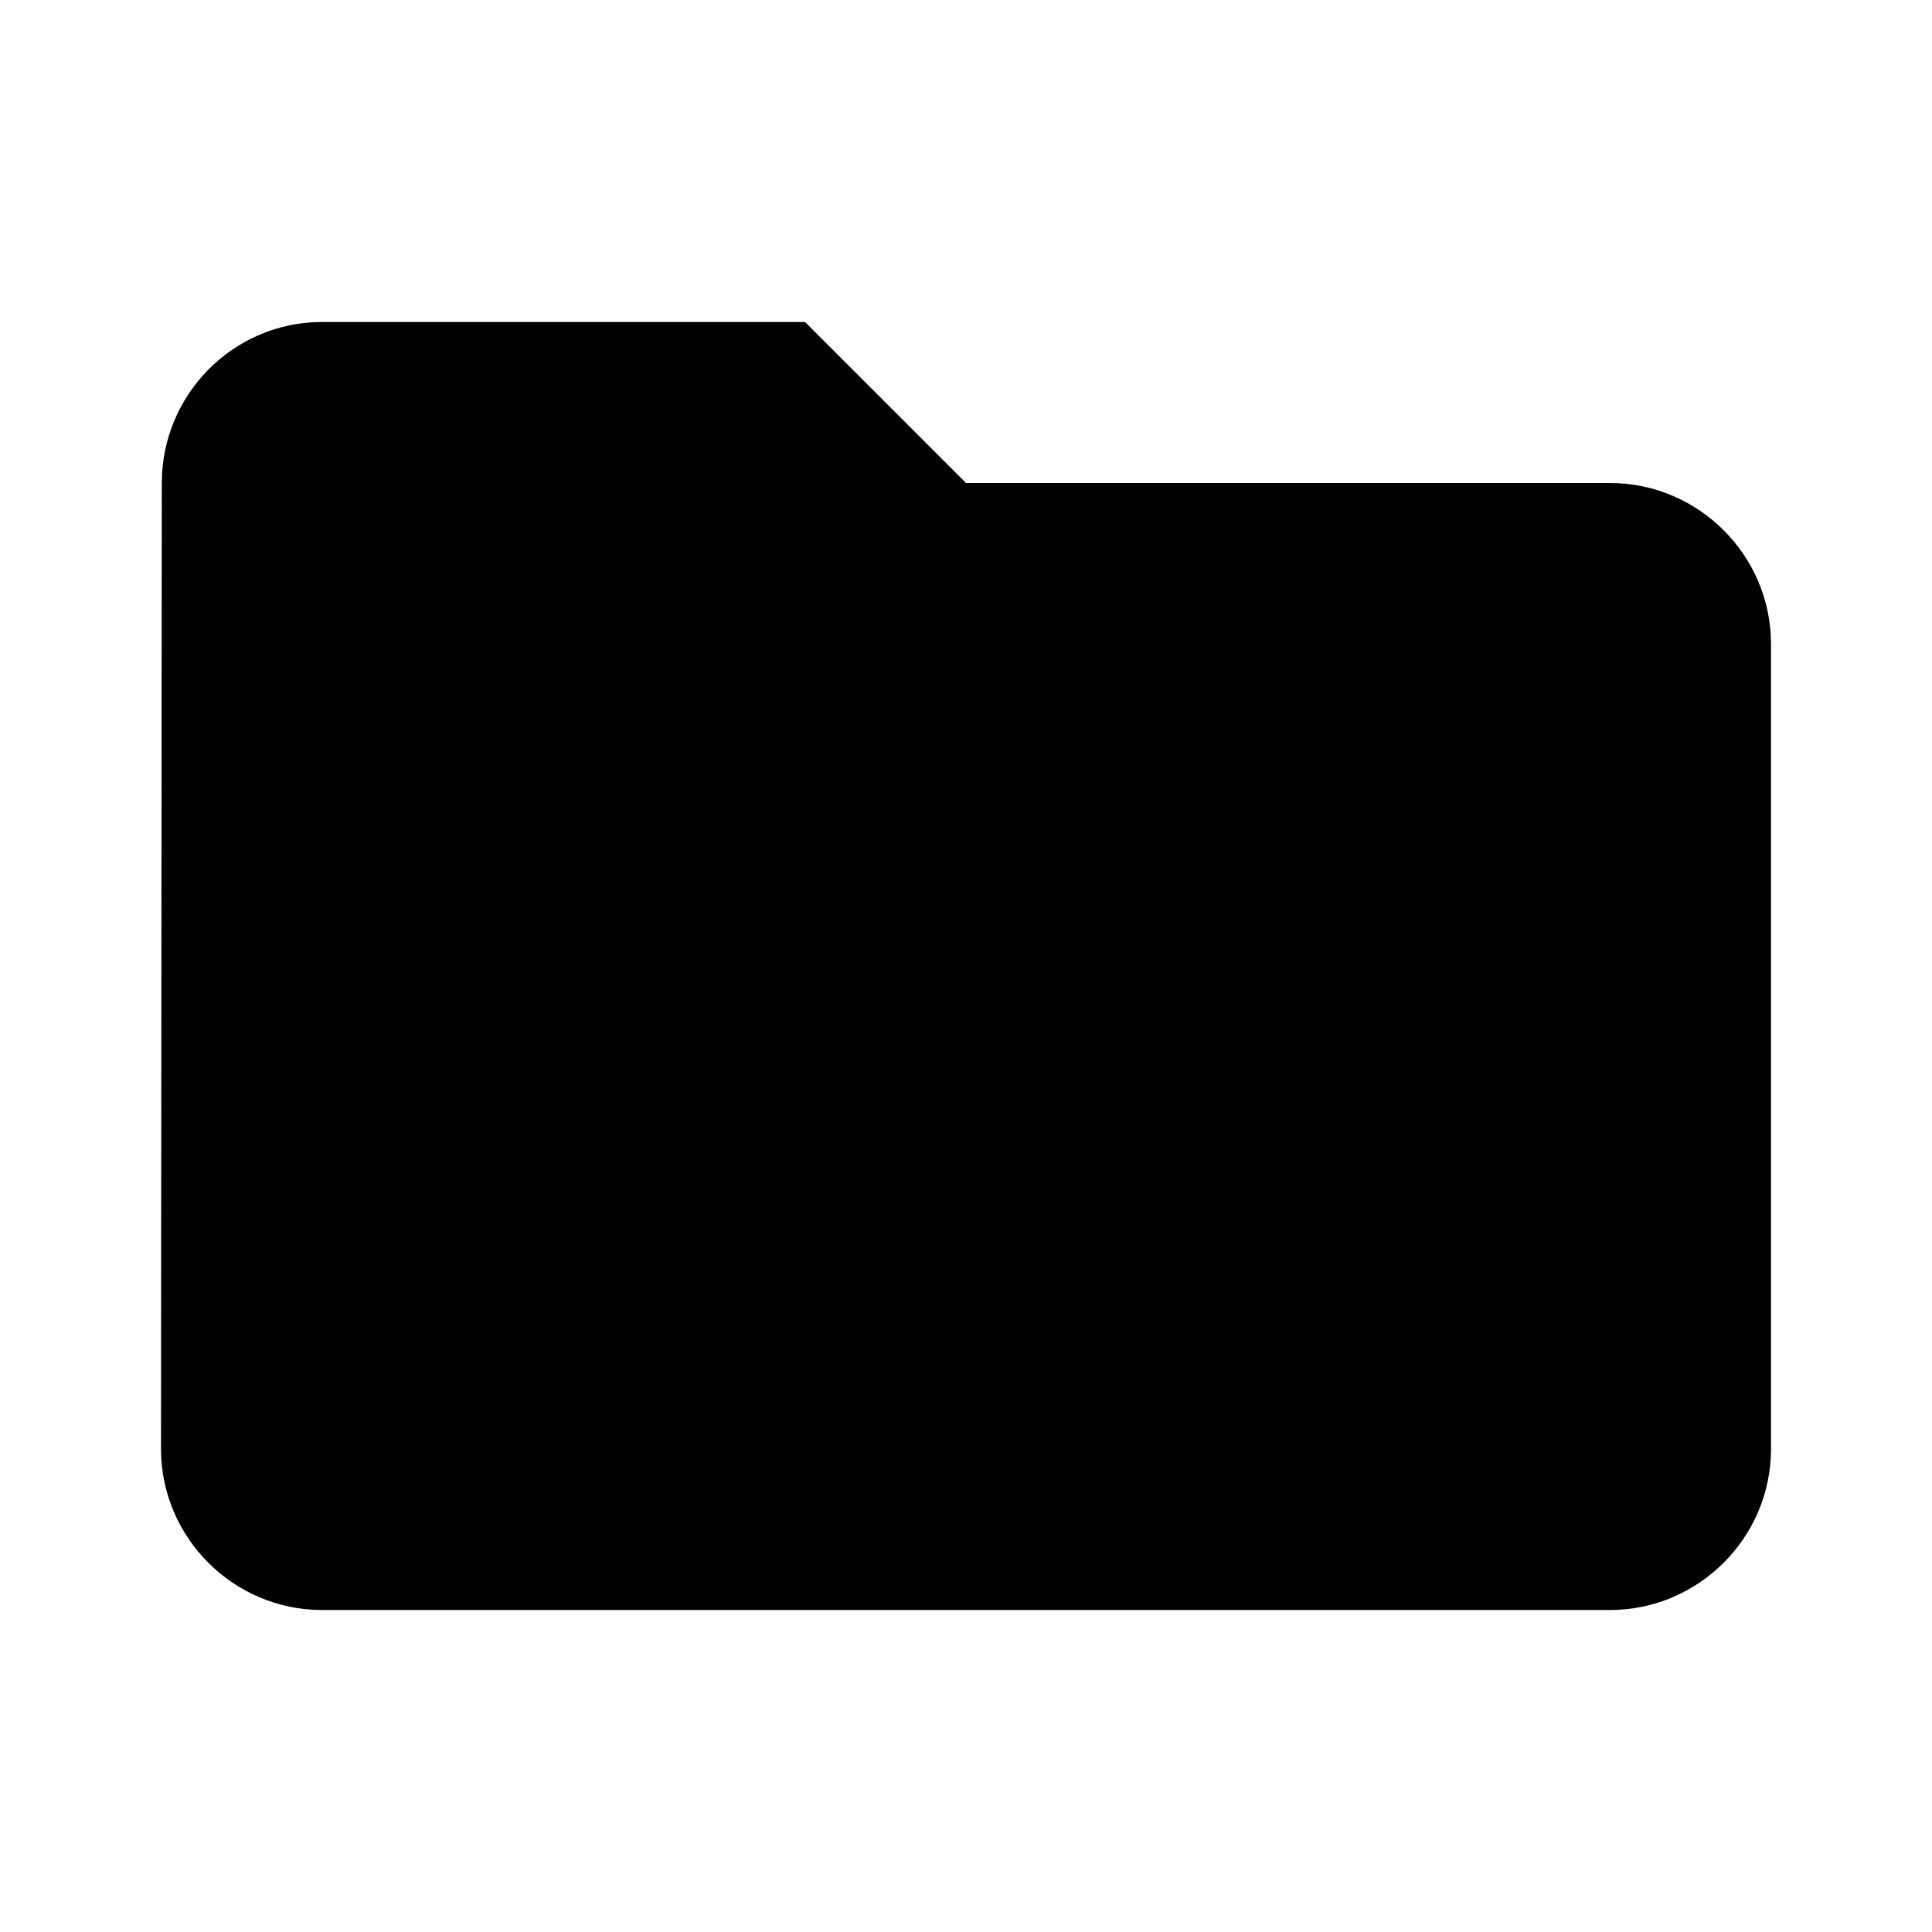
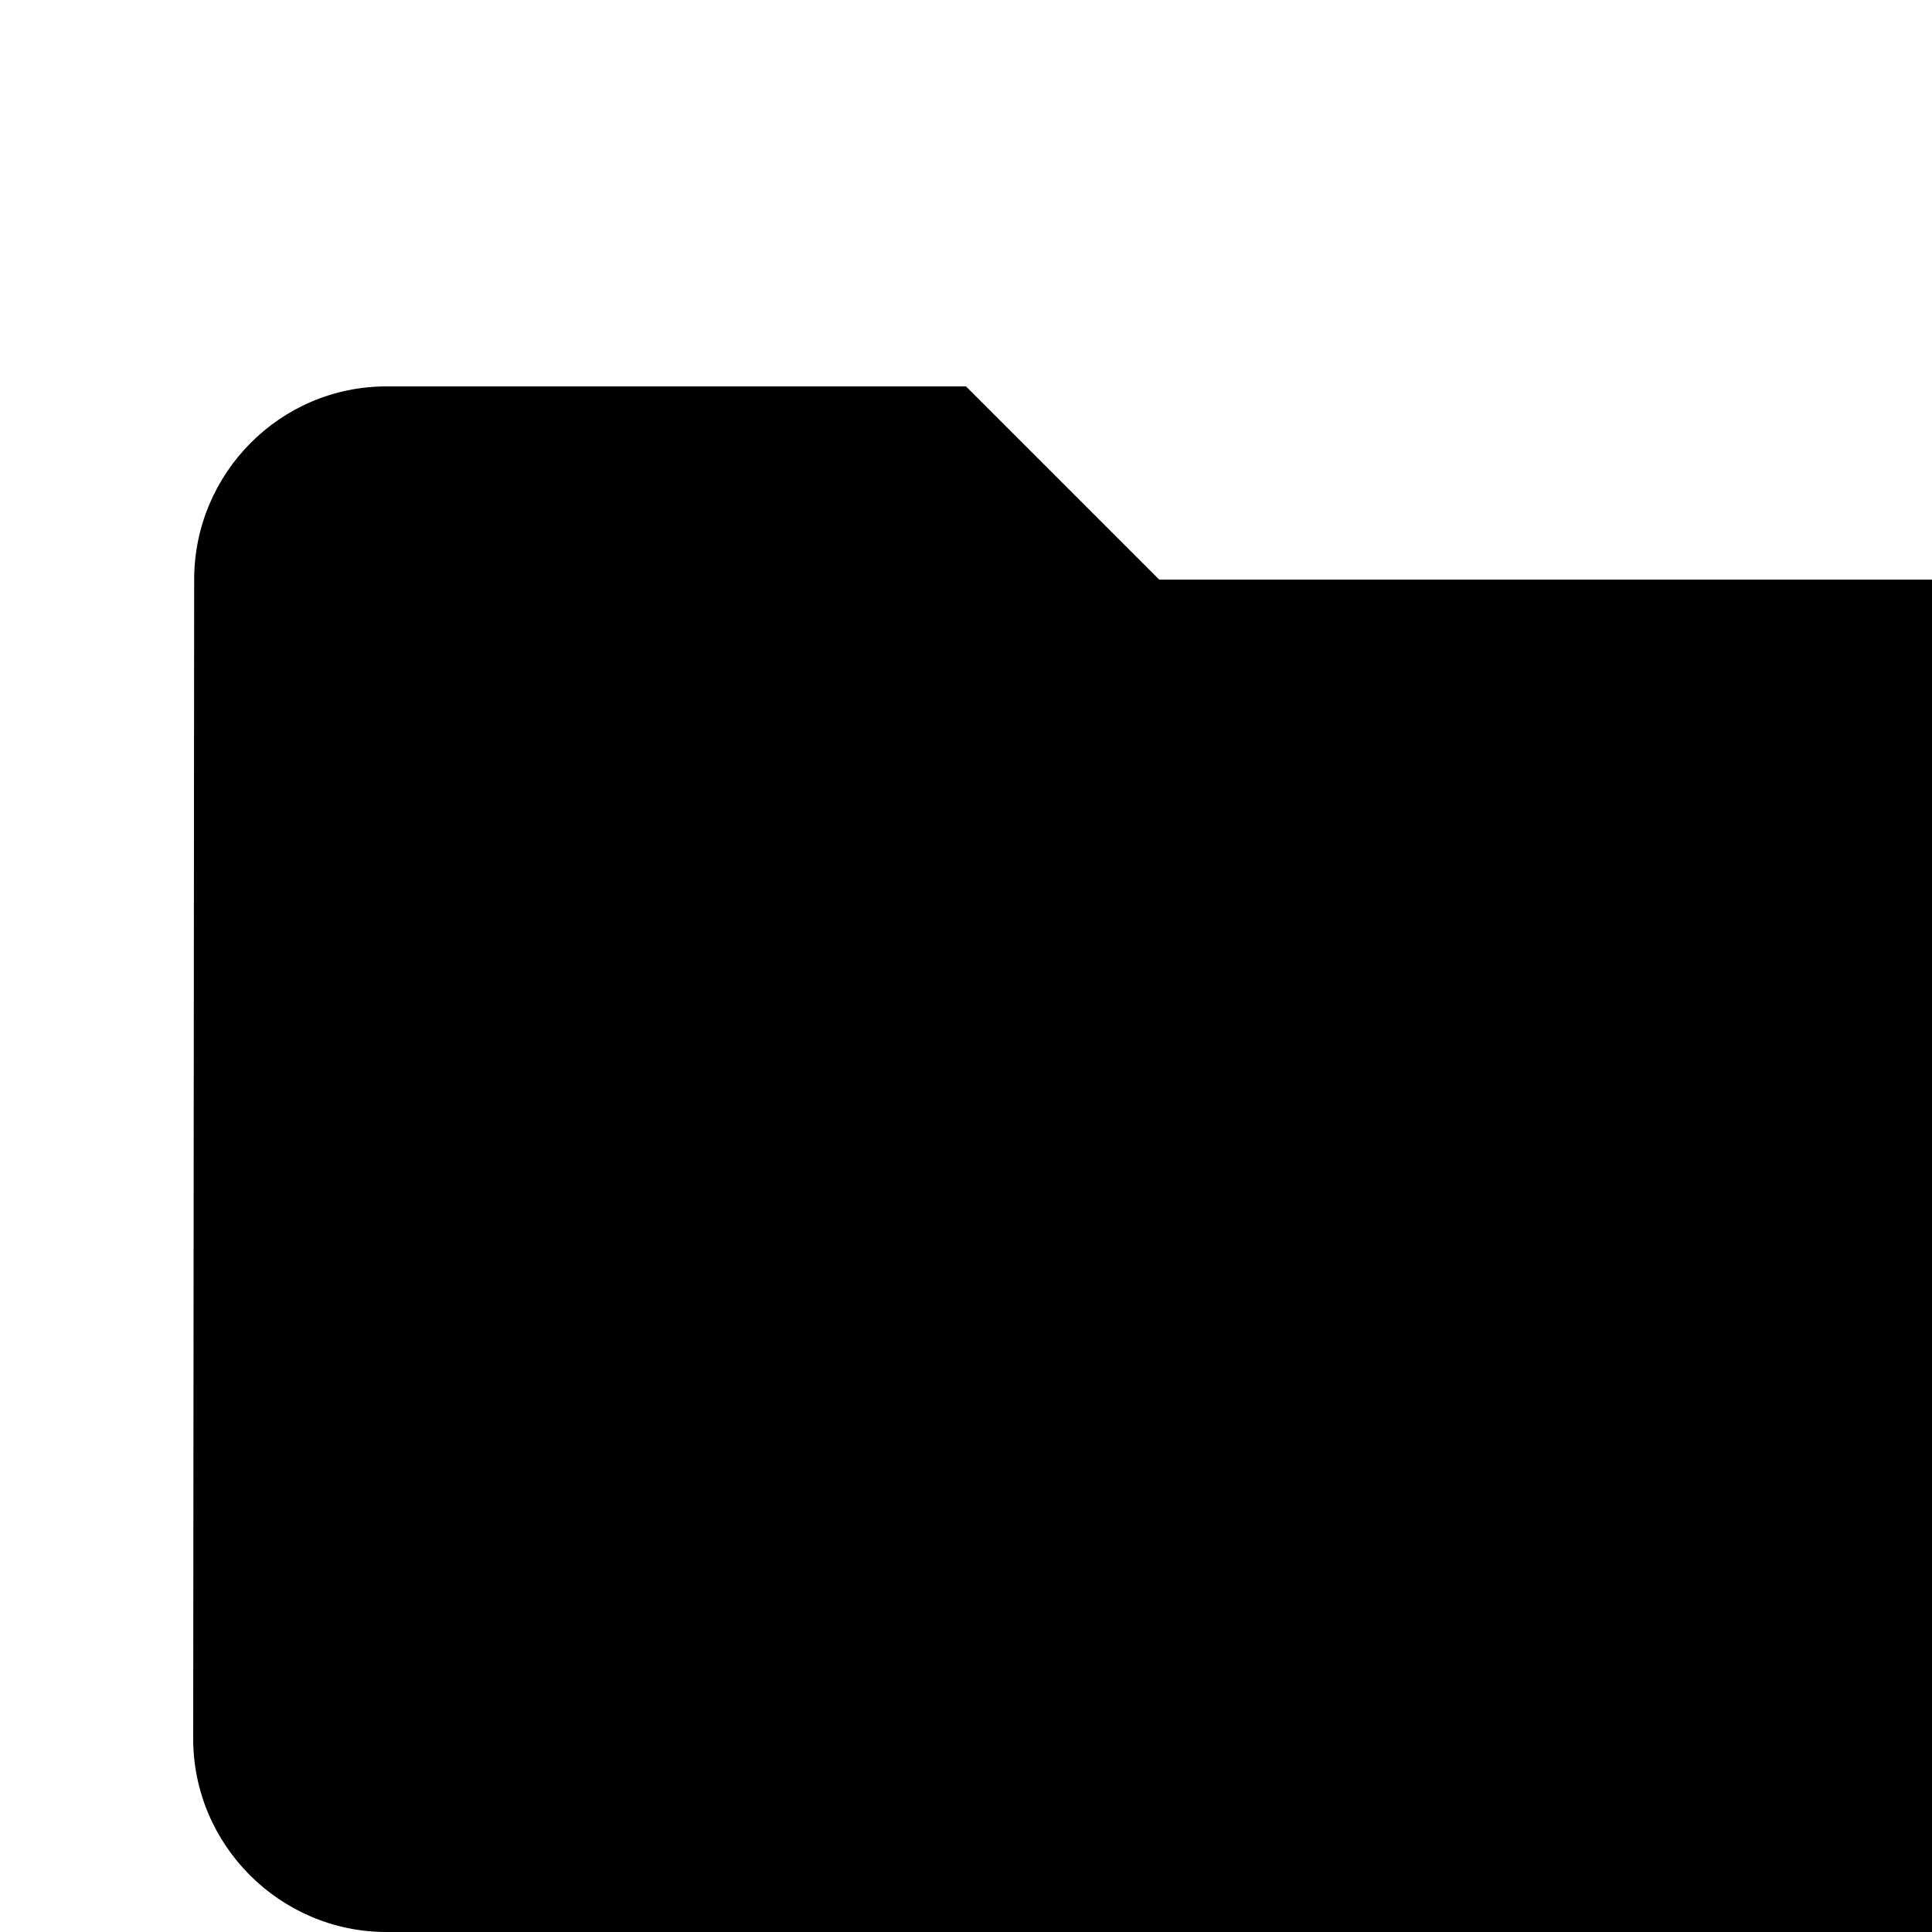
- <svg xmlns="http://www.w3.org/2000/svg" height="24px" viewBox="0 0 24 24" width="24px" fill="#000000">
+ <svg xmlns="http://www.w3.org/2000/svg" viewBox="0 0 20 20">
  <path d="M0 0h24v24H0z" fill="none" />
  <path d="M10 4H4c-1.1 0-1.99.9-1.99 2L2 18c0 1.1.9 2 2 2h16c1.1 0 2-.9 2-2V8c0-1.1-.9-2-2-2h-8l-2-2z" />
</svg>
